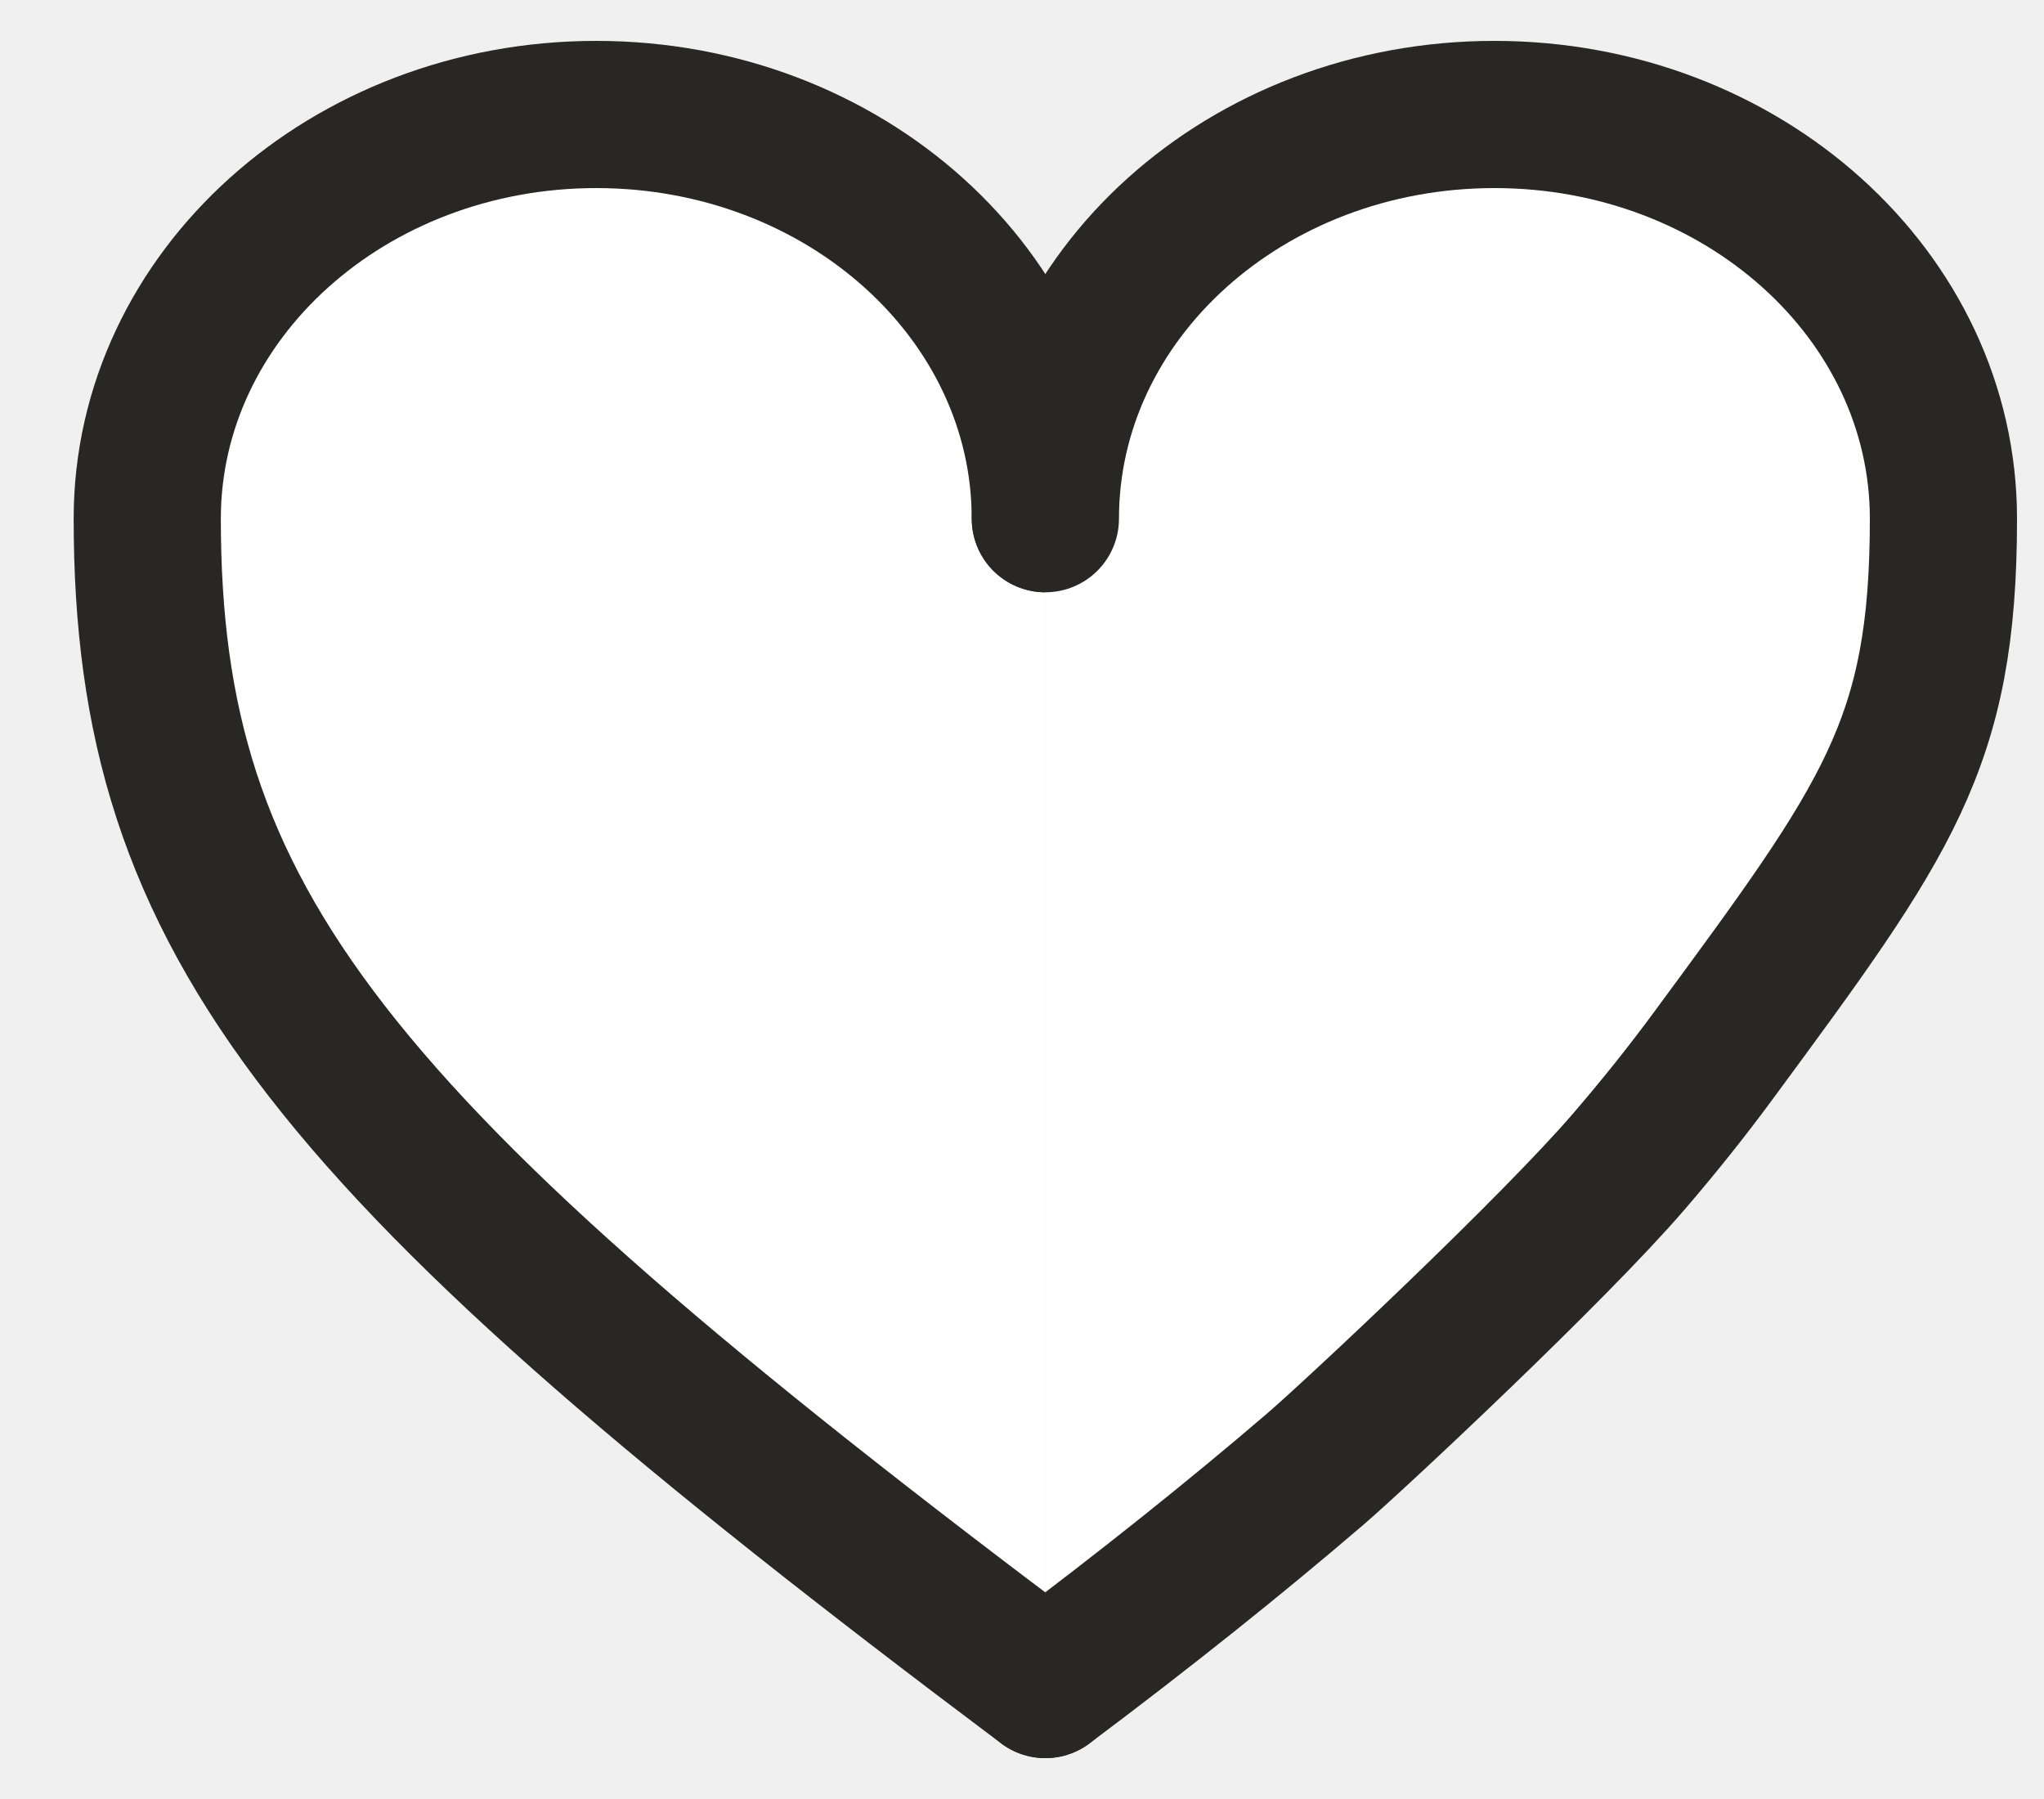
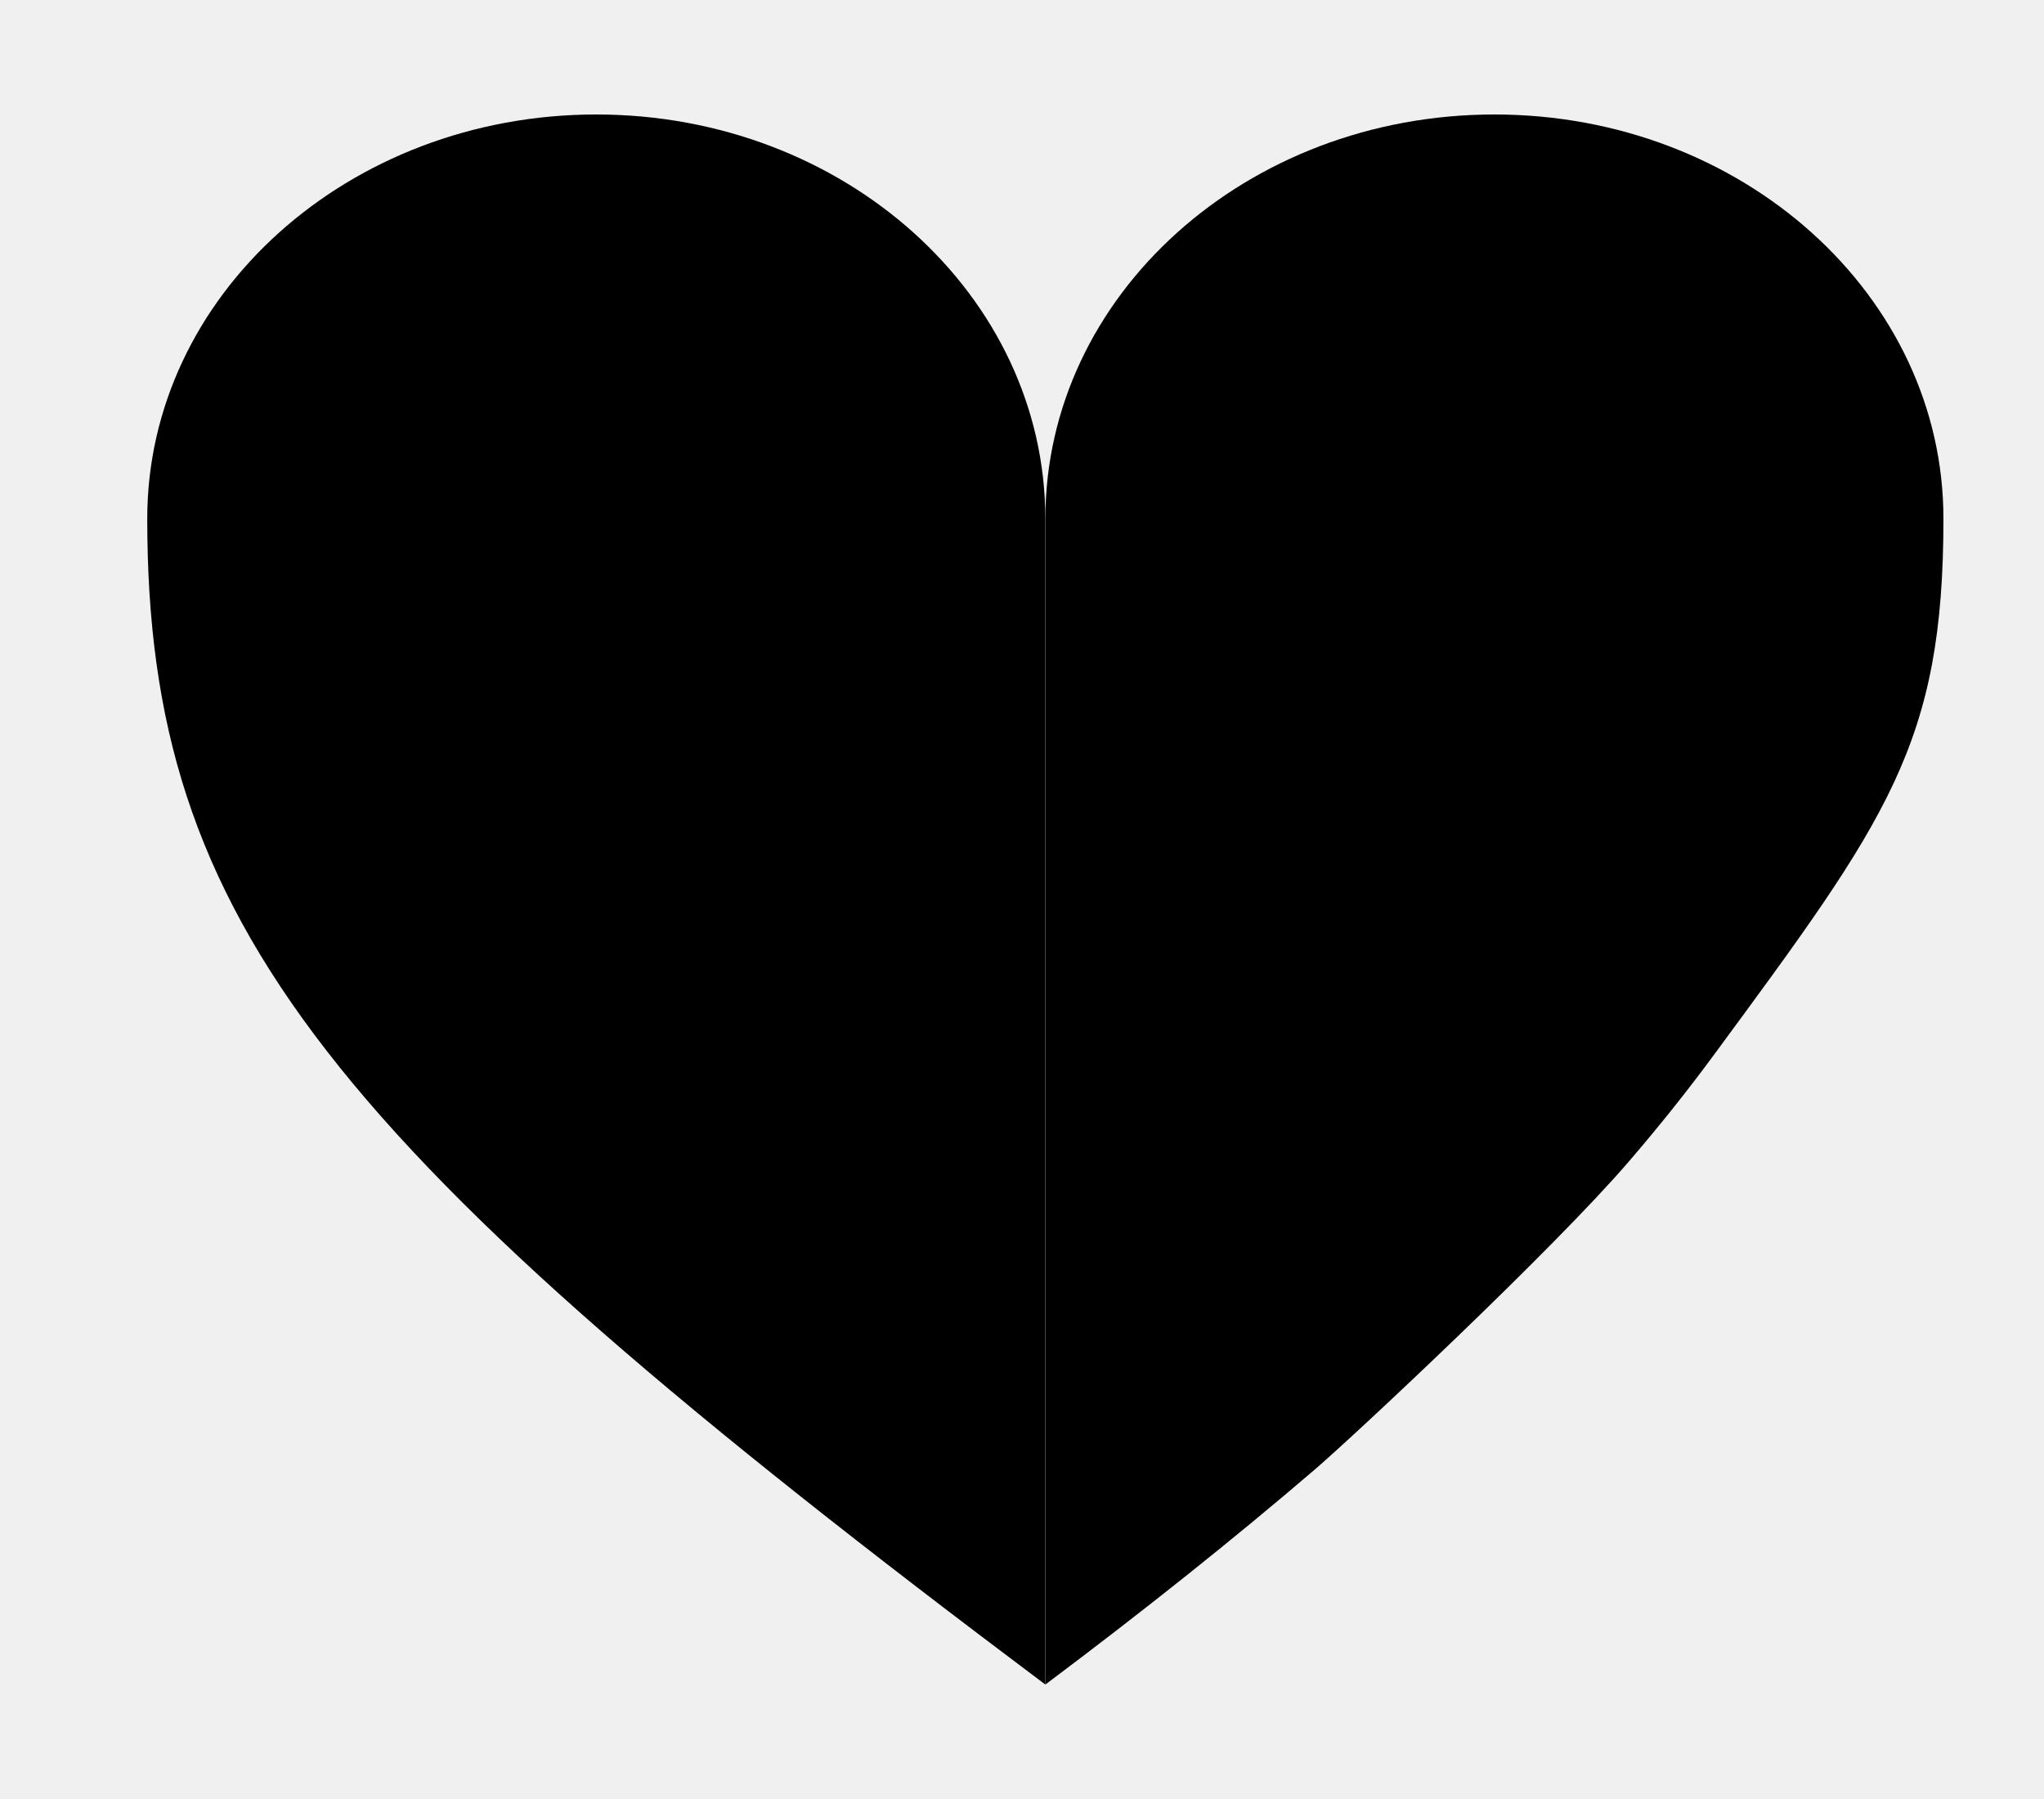
- <svg xmlns="http://www.w3.org/2000/svg" width="25" height="22" viewBox="0 0 25 22" fill="#fff">
-   <path d="M12.785 6.343C12.785 3.613 10.326 1.4 7.293 1.4C4.26 1.4 1.801 3.613 1.801 6.343C1.801 11.286 3.998 14.01 12.785 20.6" stroke="#282724" stroke-width="1.8" stroke-linecap="round" stroke-linejoin="round" />
-   <path d="M12.786 6.343C12.786 3.613 15.244 1.4 18.278 1.4C21.311 1.4 23.77 3.613 23.77 6.343C23.77 9.101 23.086 10.018 20.954 12.912C20.643 13.334 20.301 13.764 19.925 14.201C19.001 15.277 16.563 17.558 16.081 17.971C15.102 18.81 14.008 19.684 12.786 20.6" stroke="#282724" stroke-width="1.8" stroke-linecap="round" stroke-linejoin="round" />
+ <svg xmlns="http://www.w3.org/2000/svg" width="25" height="22" viewBox="0 0 25 22">
+   <path d="M12.785 6.343C12.785 3.613 10.326 1.4 7.293 1.4C4.26 1.4 1.801 3.613 1.801 6.343C1.801 11.286 3.998 14.01 12.785 20.6" stroke-width="1.8" stroke-linecap="round" stroke-linejoin="round" />
+   <path d="M12.786 6.343C12.786 3.613 15.244 1.4 18.278 1.4C21.311 1.4 23.77 3.613 23.77 6.343C23.77 9.101 23.086 10.018 20.954 12.912C20.643 13.334 20.301 13.764 19.925 14.201C19.001 15.277 16.563 17.558 16.081 17.971C15.102 18.81 14.008 19.684 12.786 20.6" stroke-width="1.8" stroke-linecap="round" stroke-linejoin="round" />
</svg>
